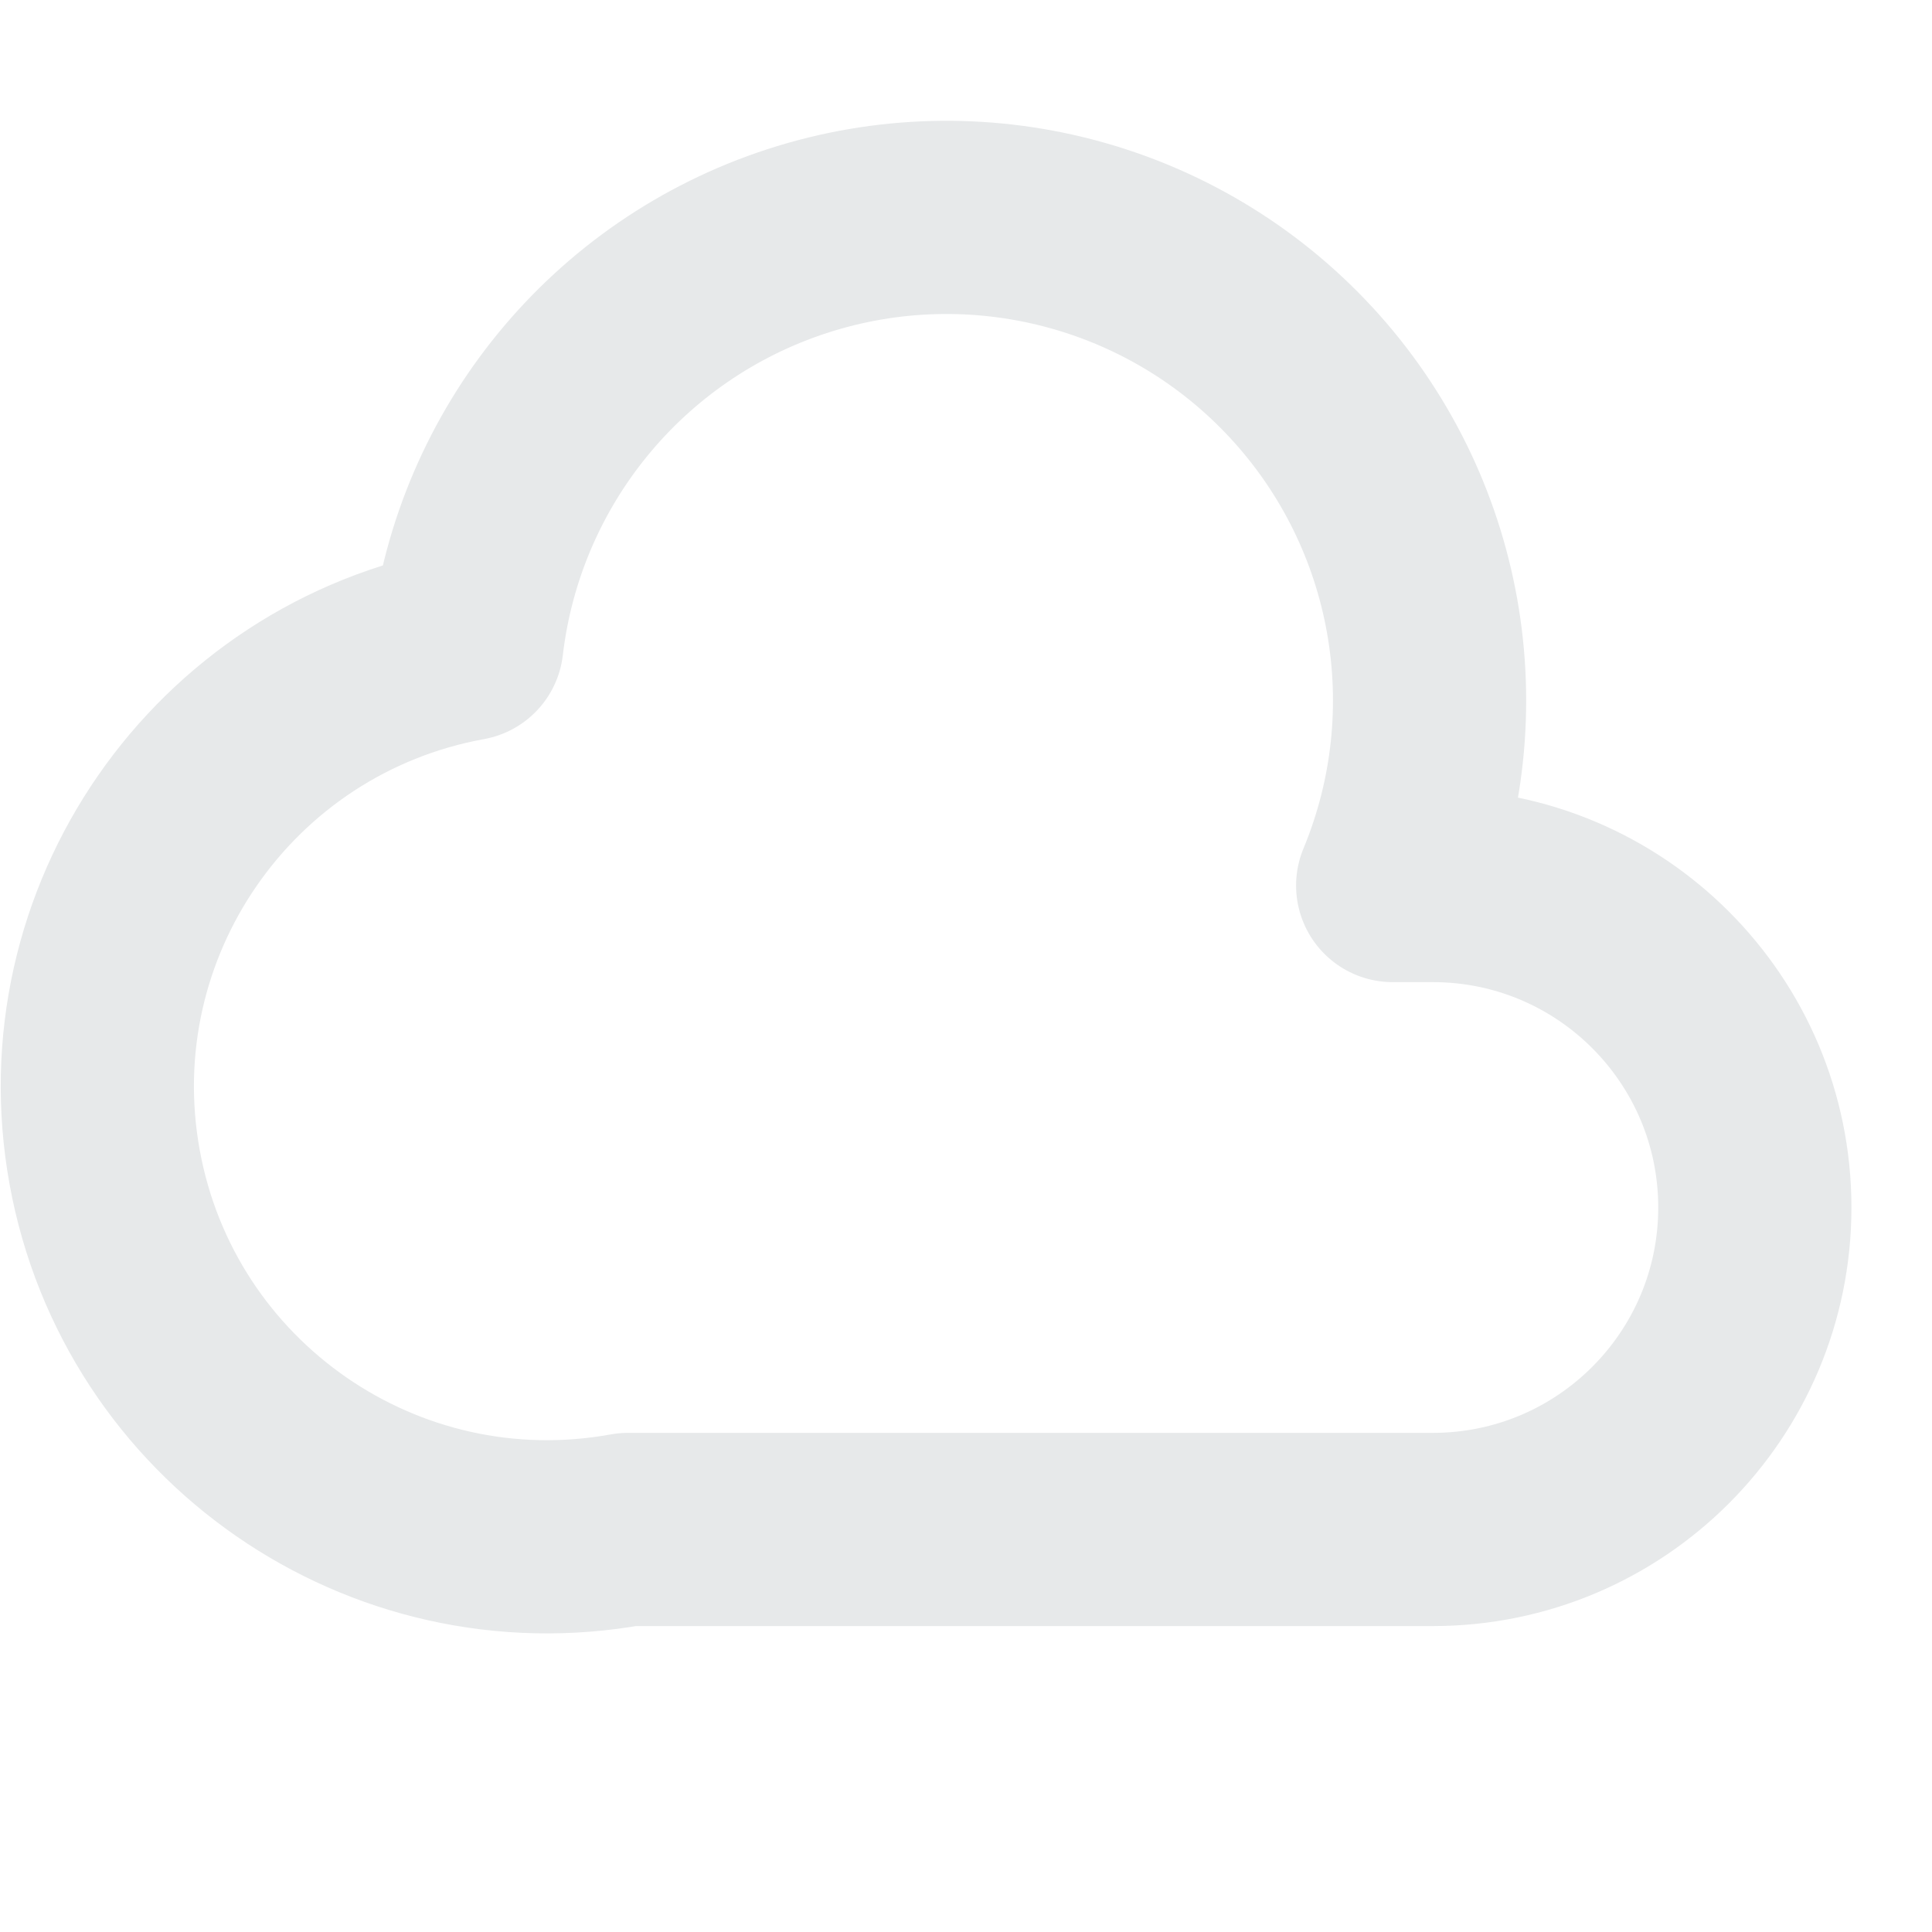
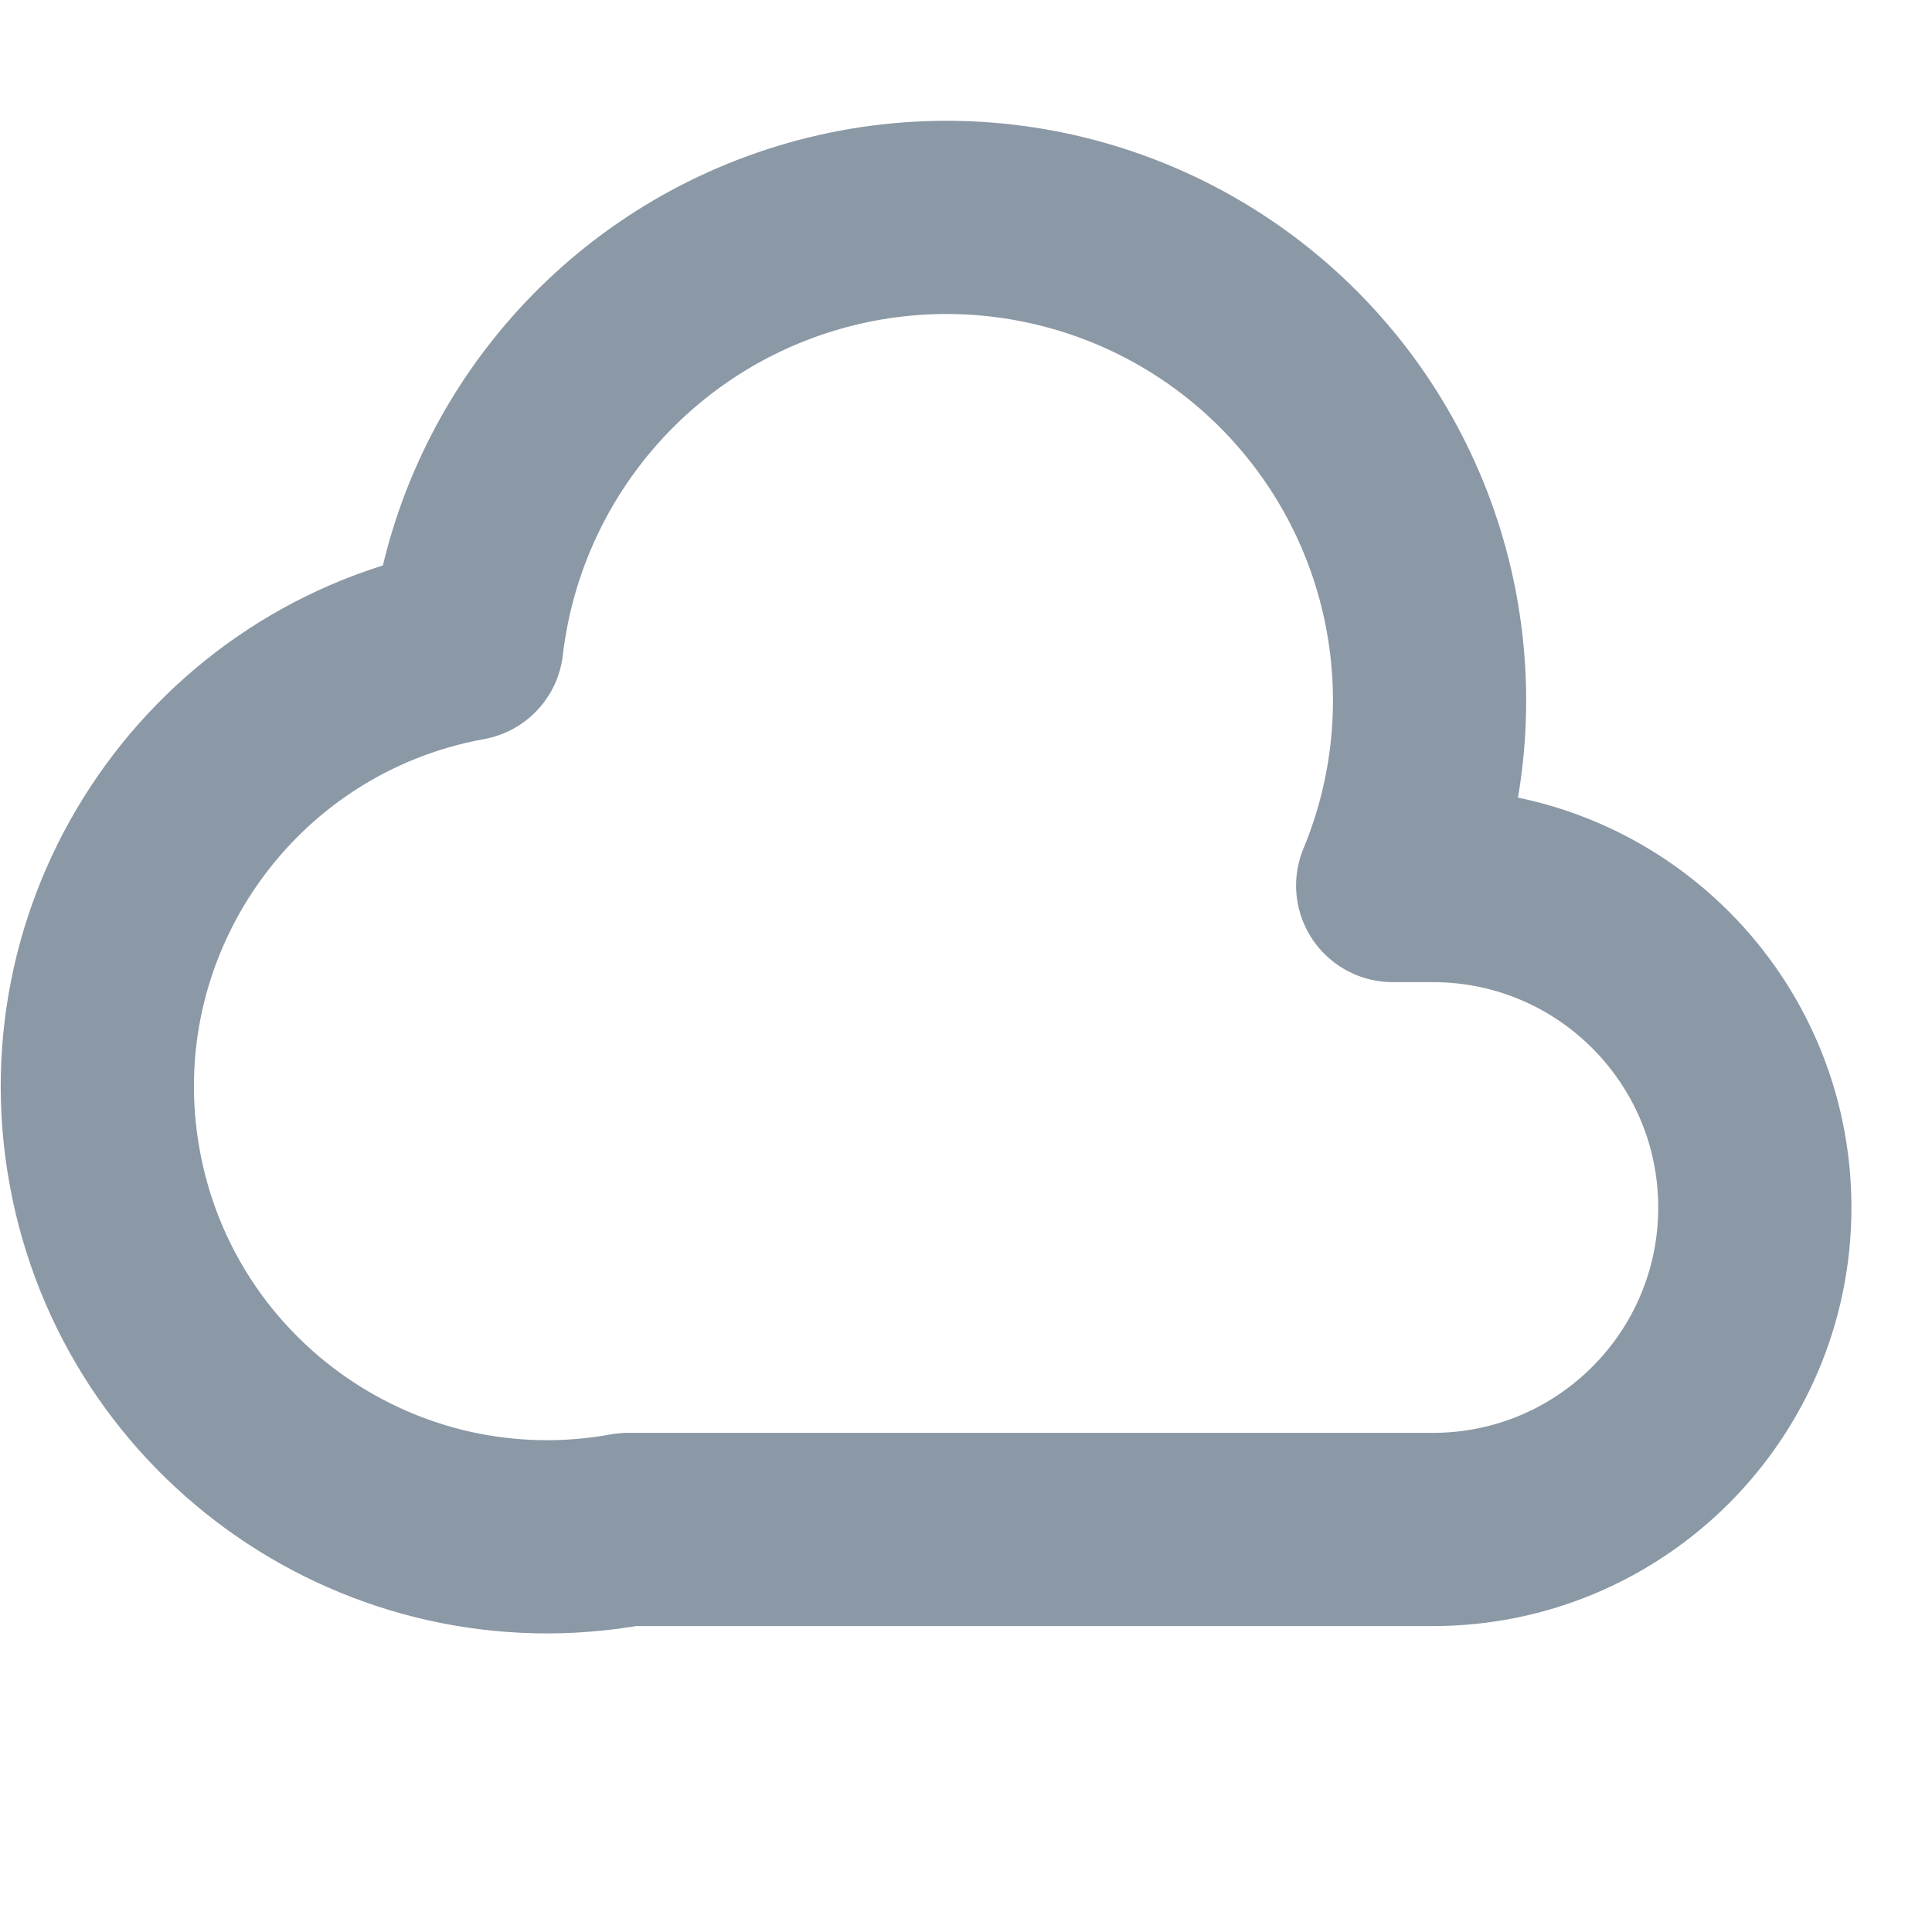
<svg xmlns="http://www.w3.org/2000/svg" width="20" height="20" viewBox="0 0 20 20" fill="none">
-   <path d="M6.5 15.833h8.333a3.333 3.333 0 100-6.666h-.416a5 5 0 10-9.584-2.5A2.5 2.5 0 106.5 15.833z" stroke="#E7E9EA" stroke-width="2" stroke-linecap="round" stroke-linejoin="round" />
+   <path d="M6.5 15.833h8.333a3.333 3.333 0 100-6.666h-.416a5 5 0 10-9.584-2.5A2.5 2.5 0 106.5 15.833z" stroke="#8b98a5" stroke-width="2" stroke-linecap="round" stroke-linejoin="round" />
</svg>
